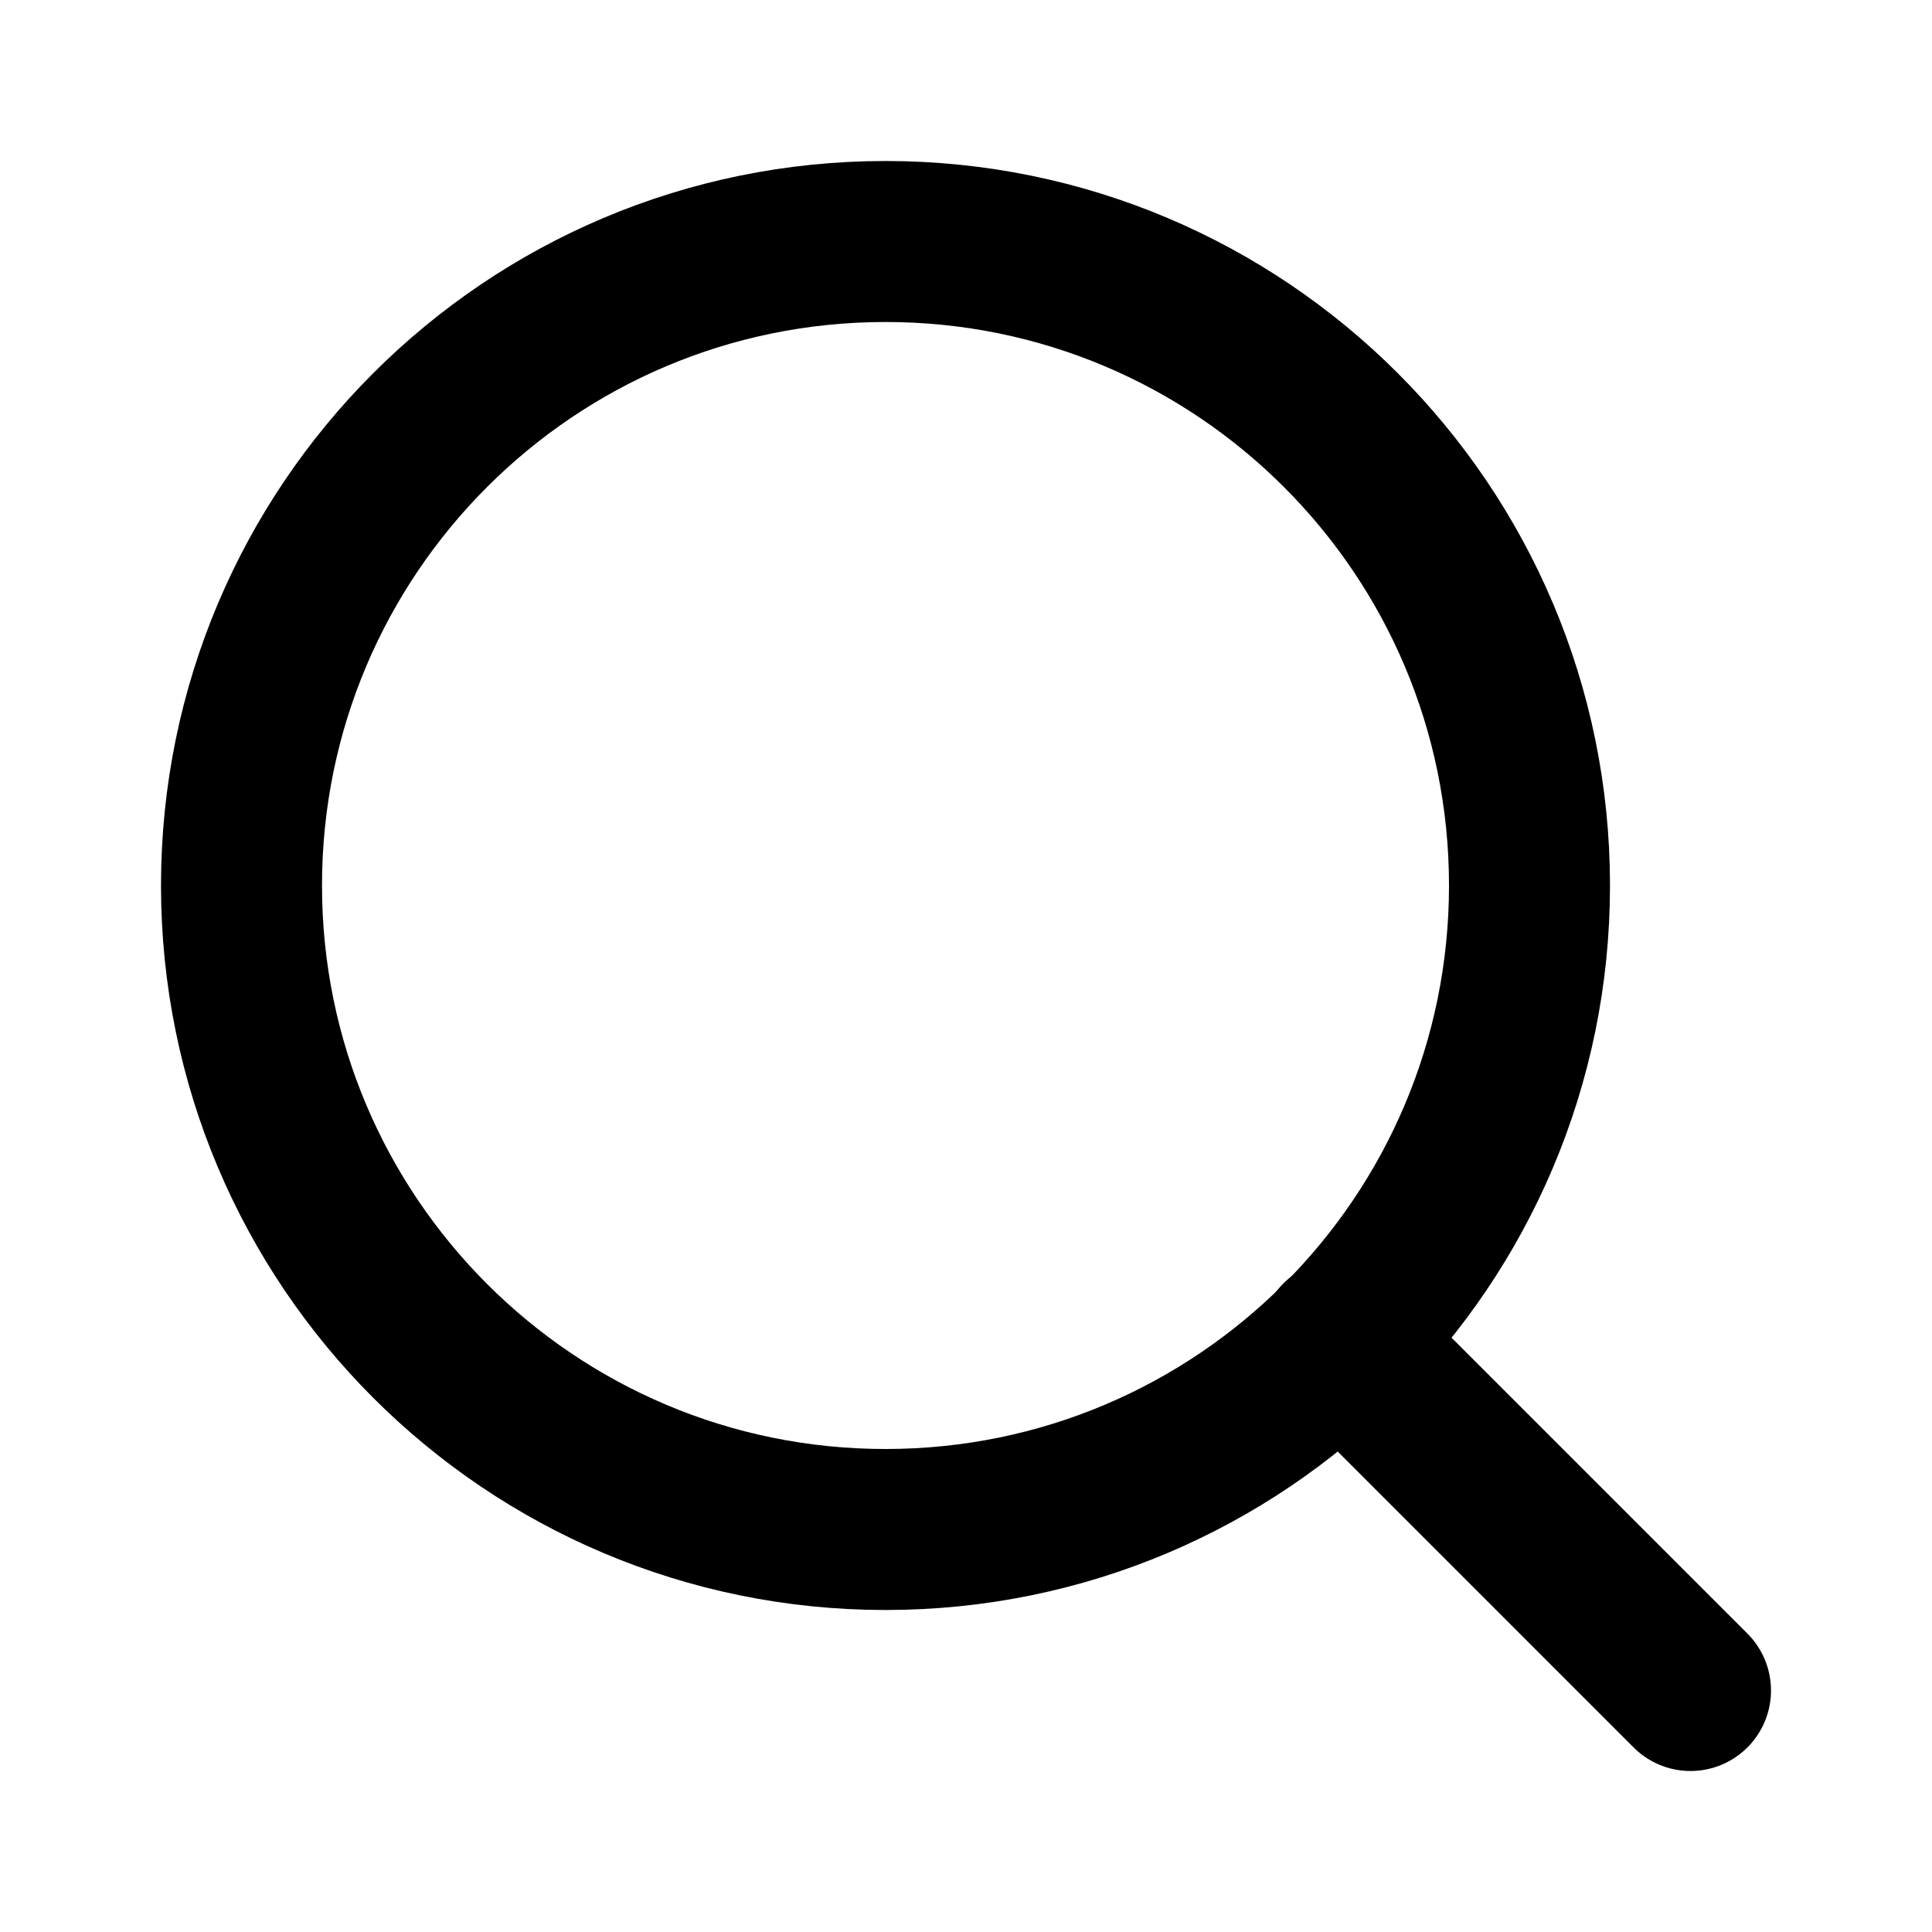
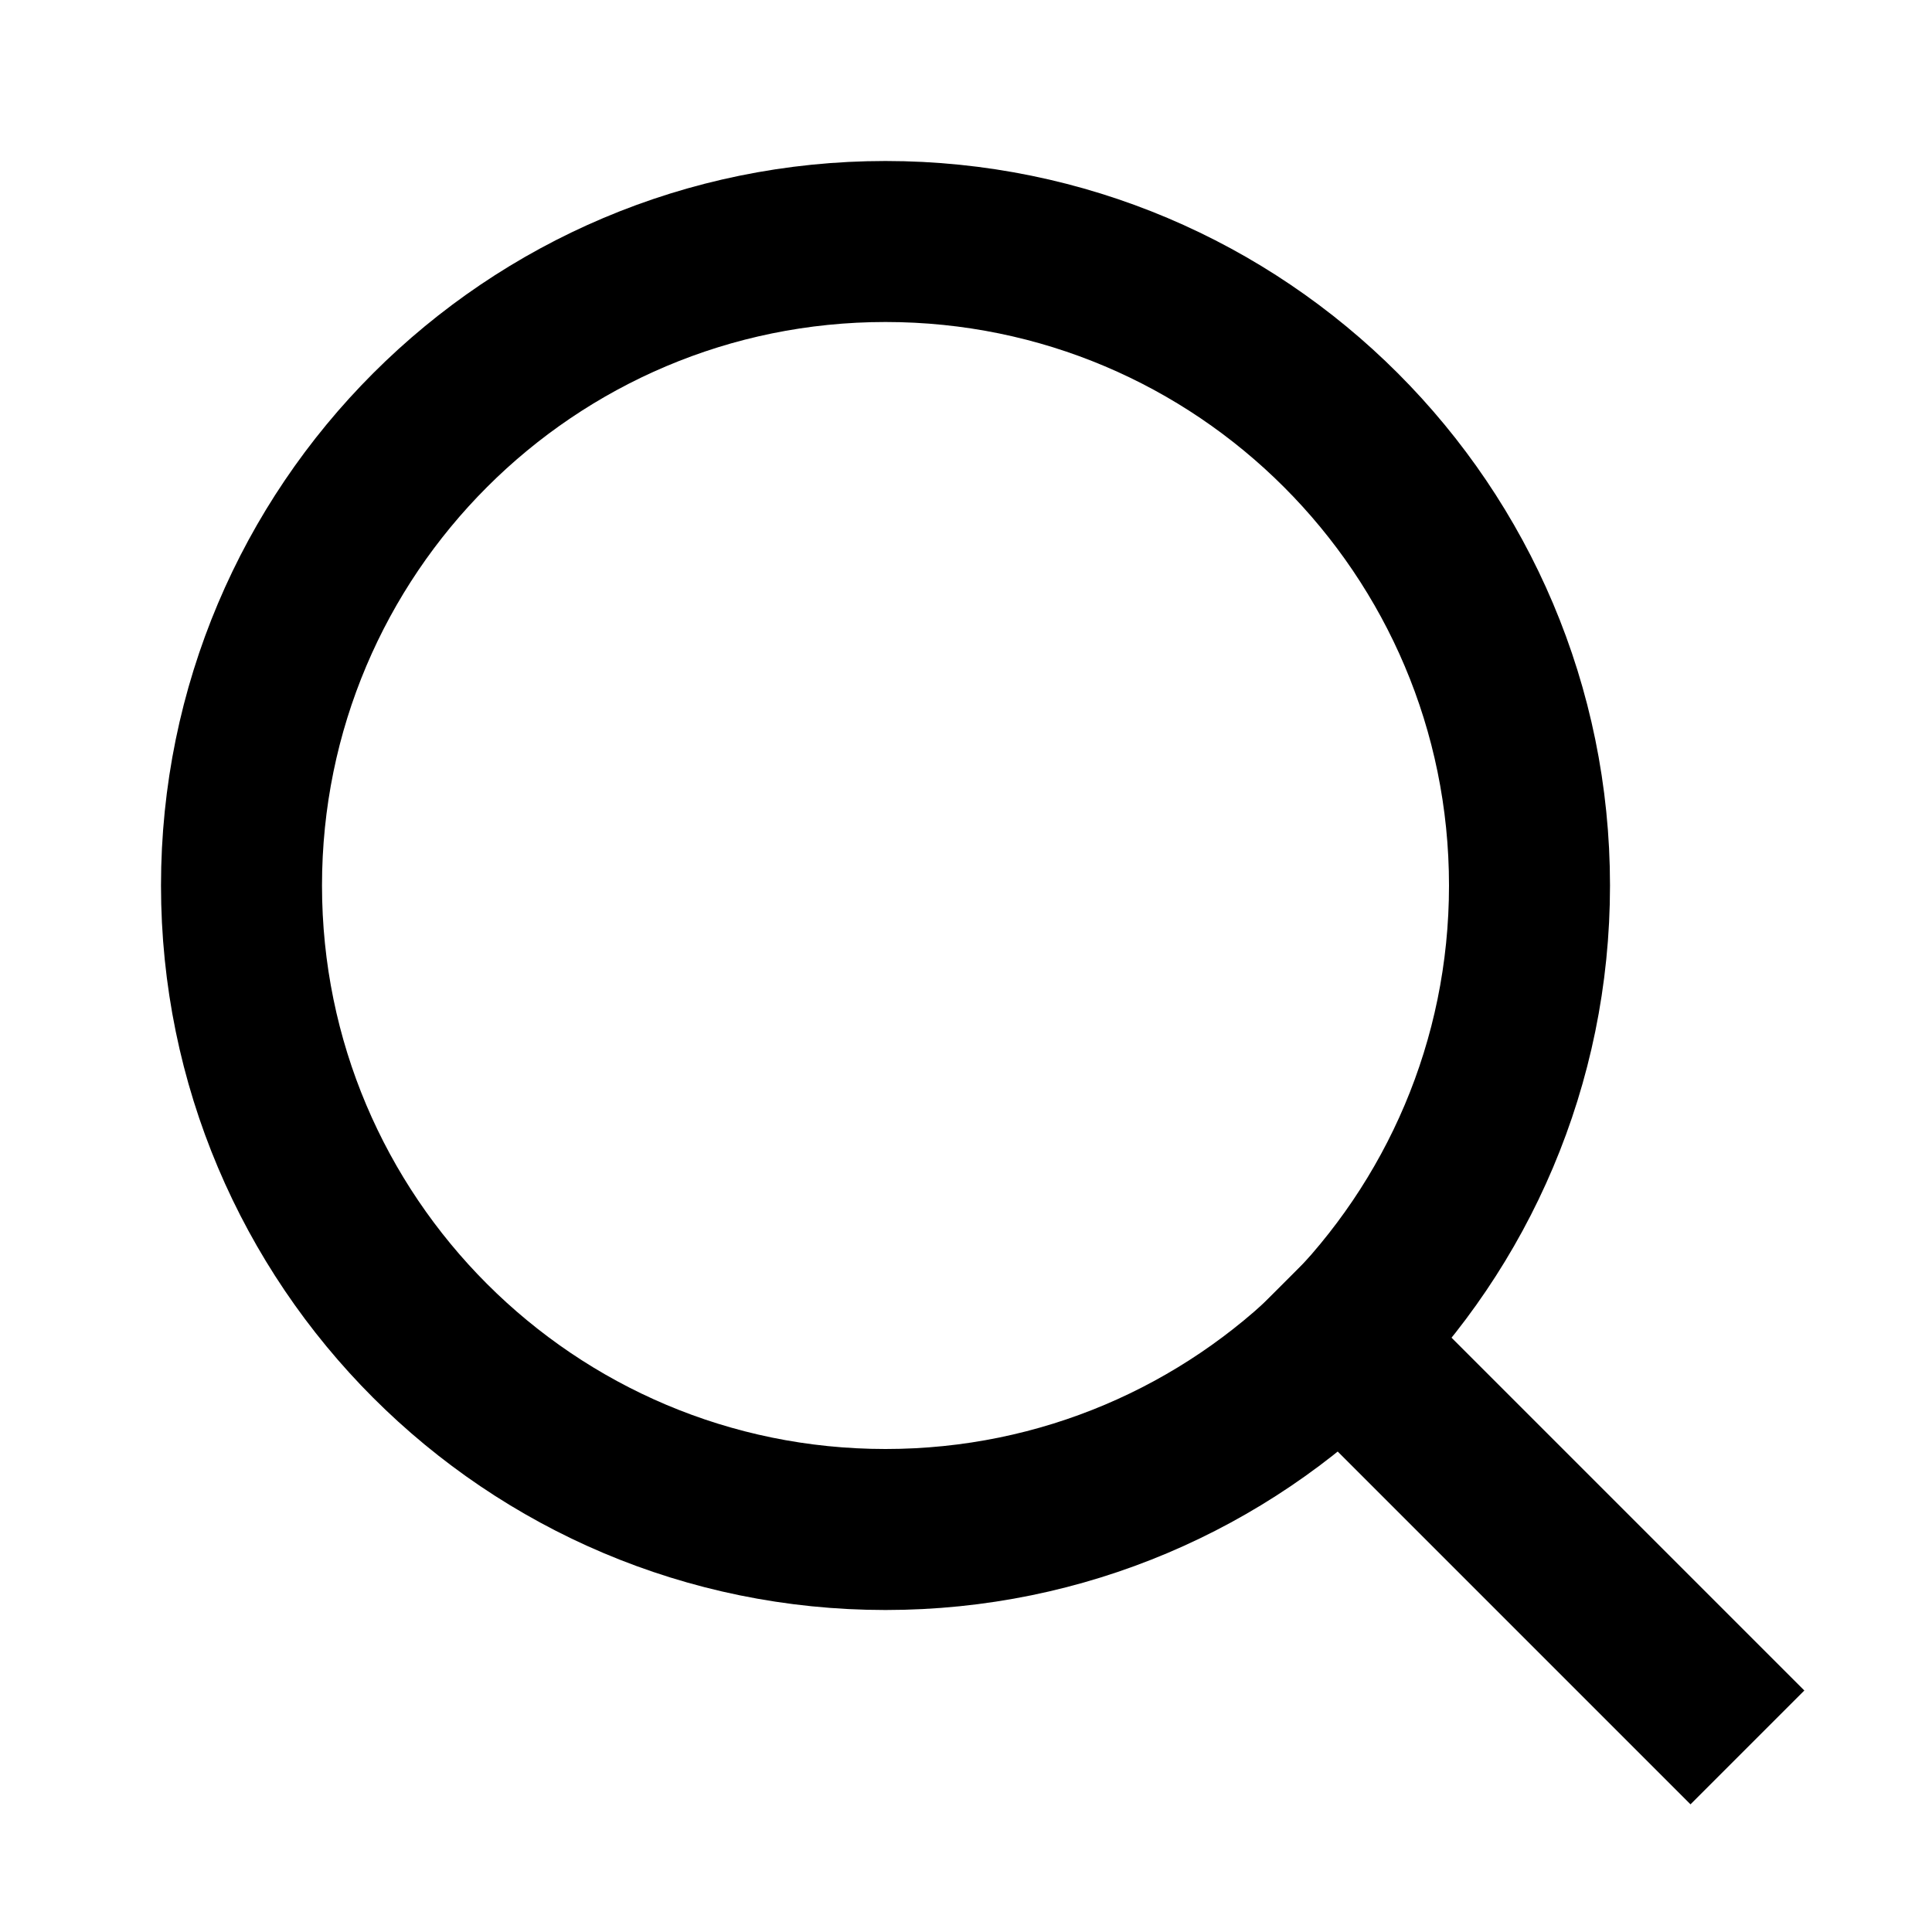
- <svg xmlns="http://www.w3.org/2000/svg" width="24" height="24" viewBox="0 0 24 24" fill="none" stroke="currentColor" stroke-width="2" stroke-linecap="round" stroke-linejoin="round" class="feather feather-search">
+ <svg xmlns="http://www.w3.org/2000/svg" width="24" height="24" viewBox="0 0 24 24" fill="none" stroke="currentColor" stroke-width="2" stroke-linecap="square" stroke-linejoin="miter" class="feather feather-search">
  <circle cx="11" cy="11" r="8" />
  <line x1="21" y1="21" x2="16.65" y2="16.65" />
</svg>
